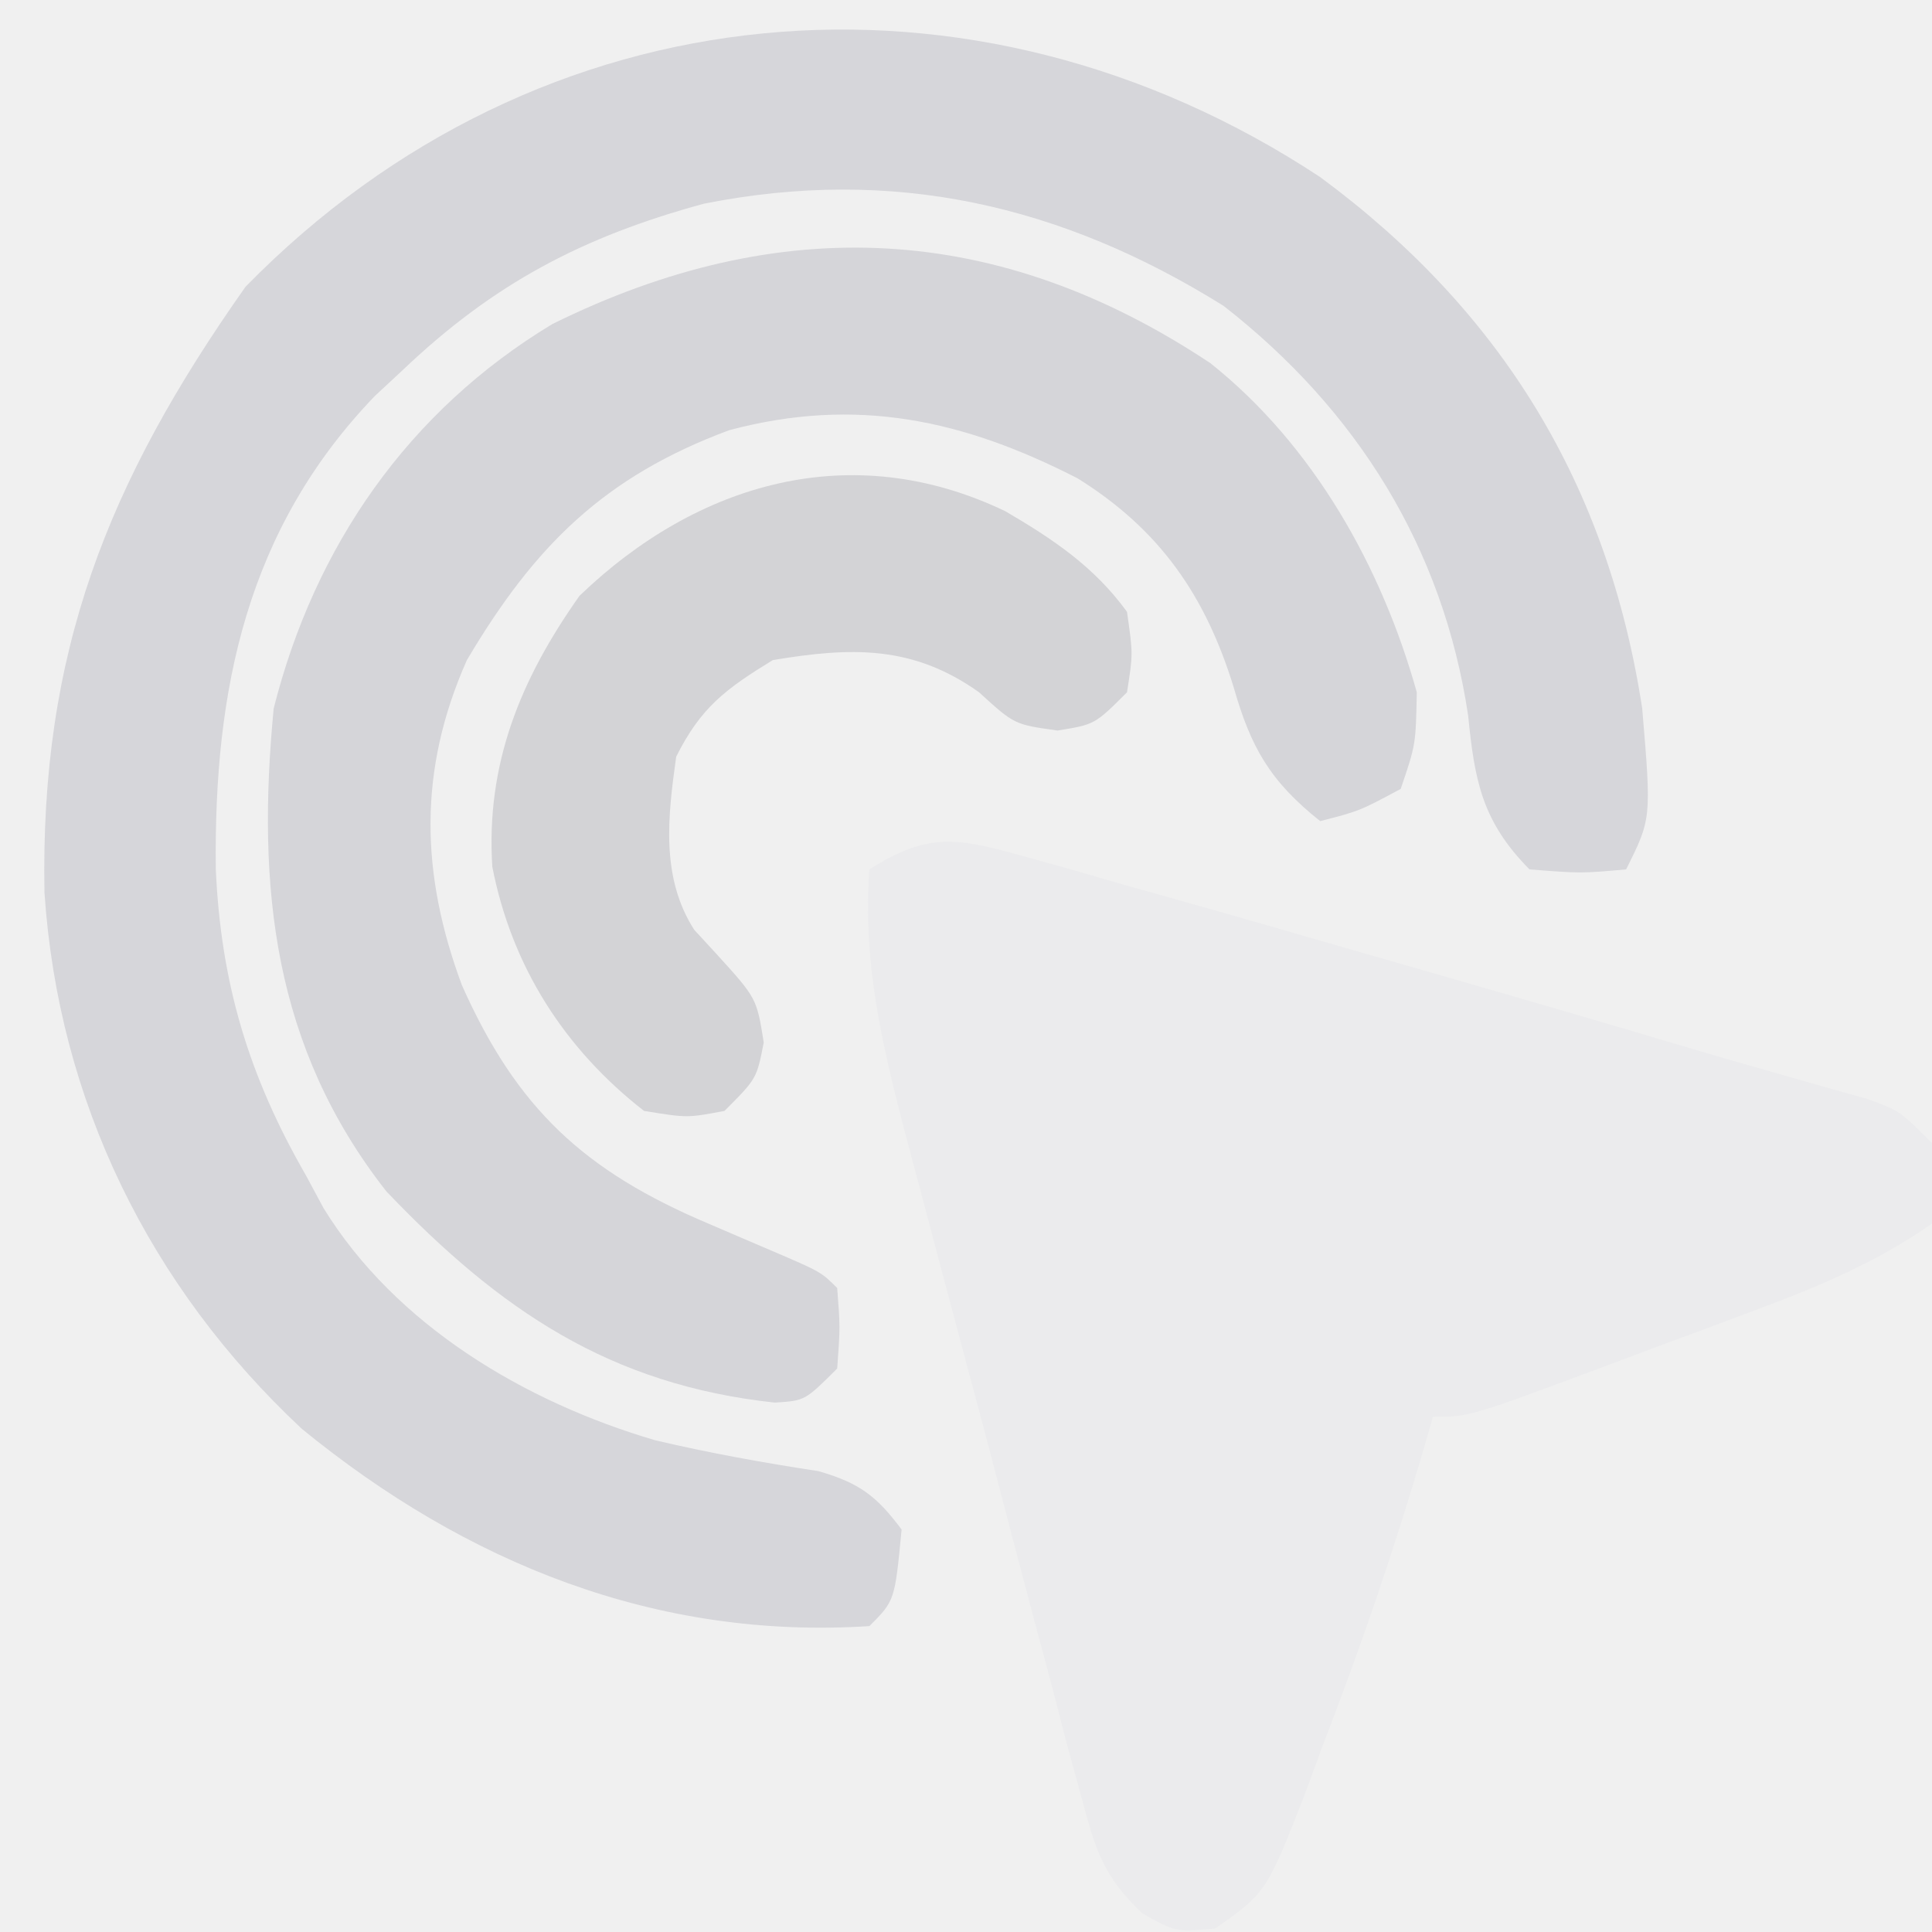
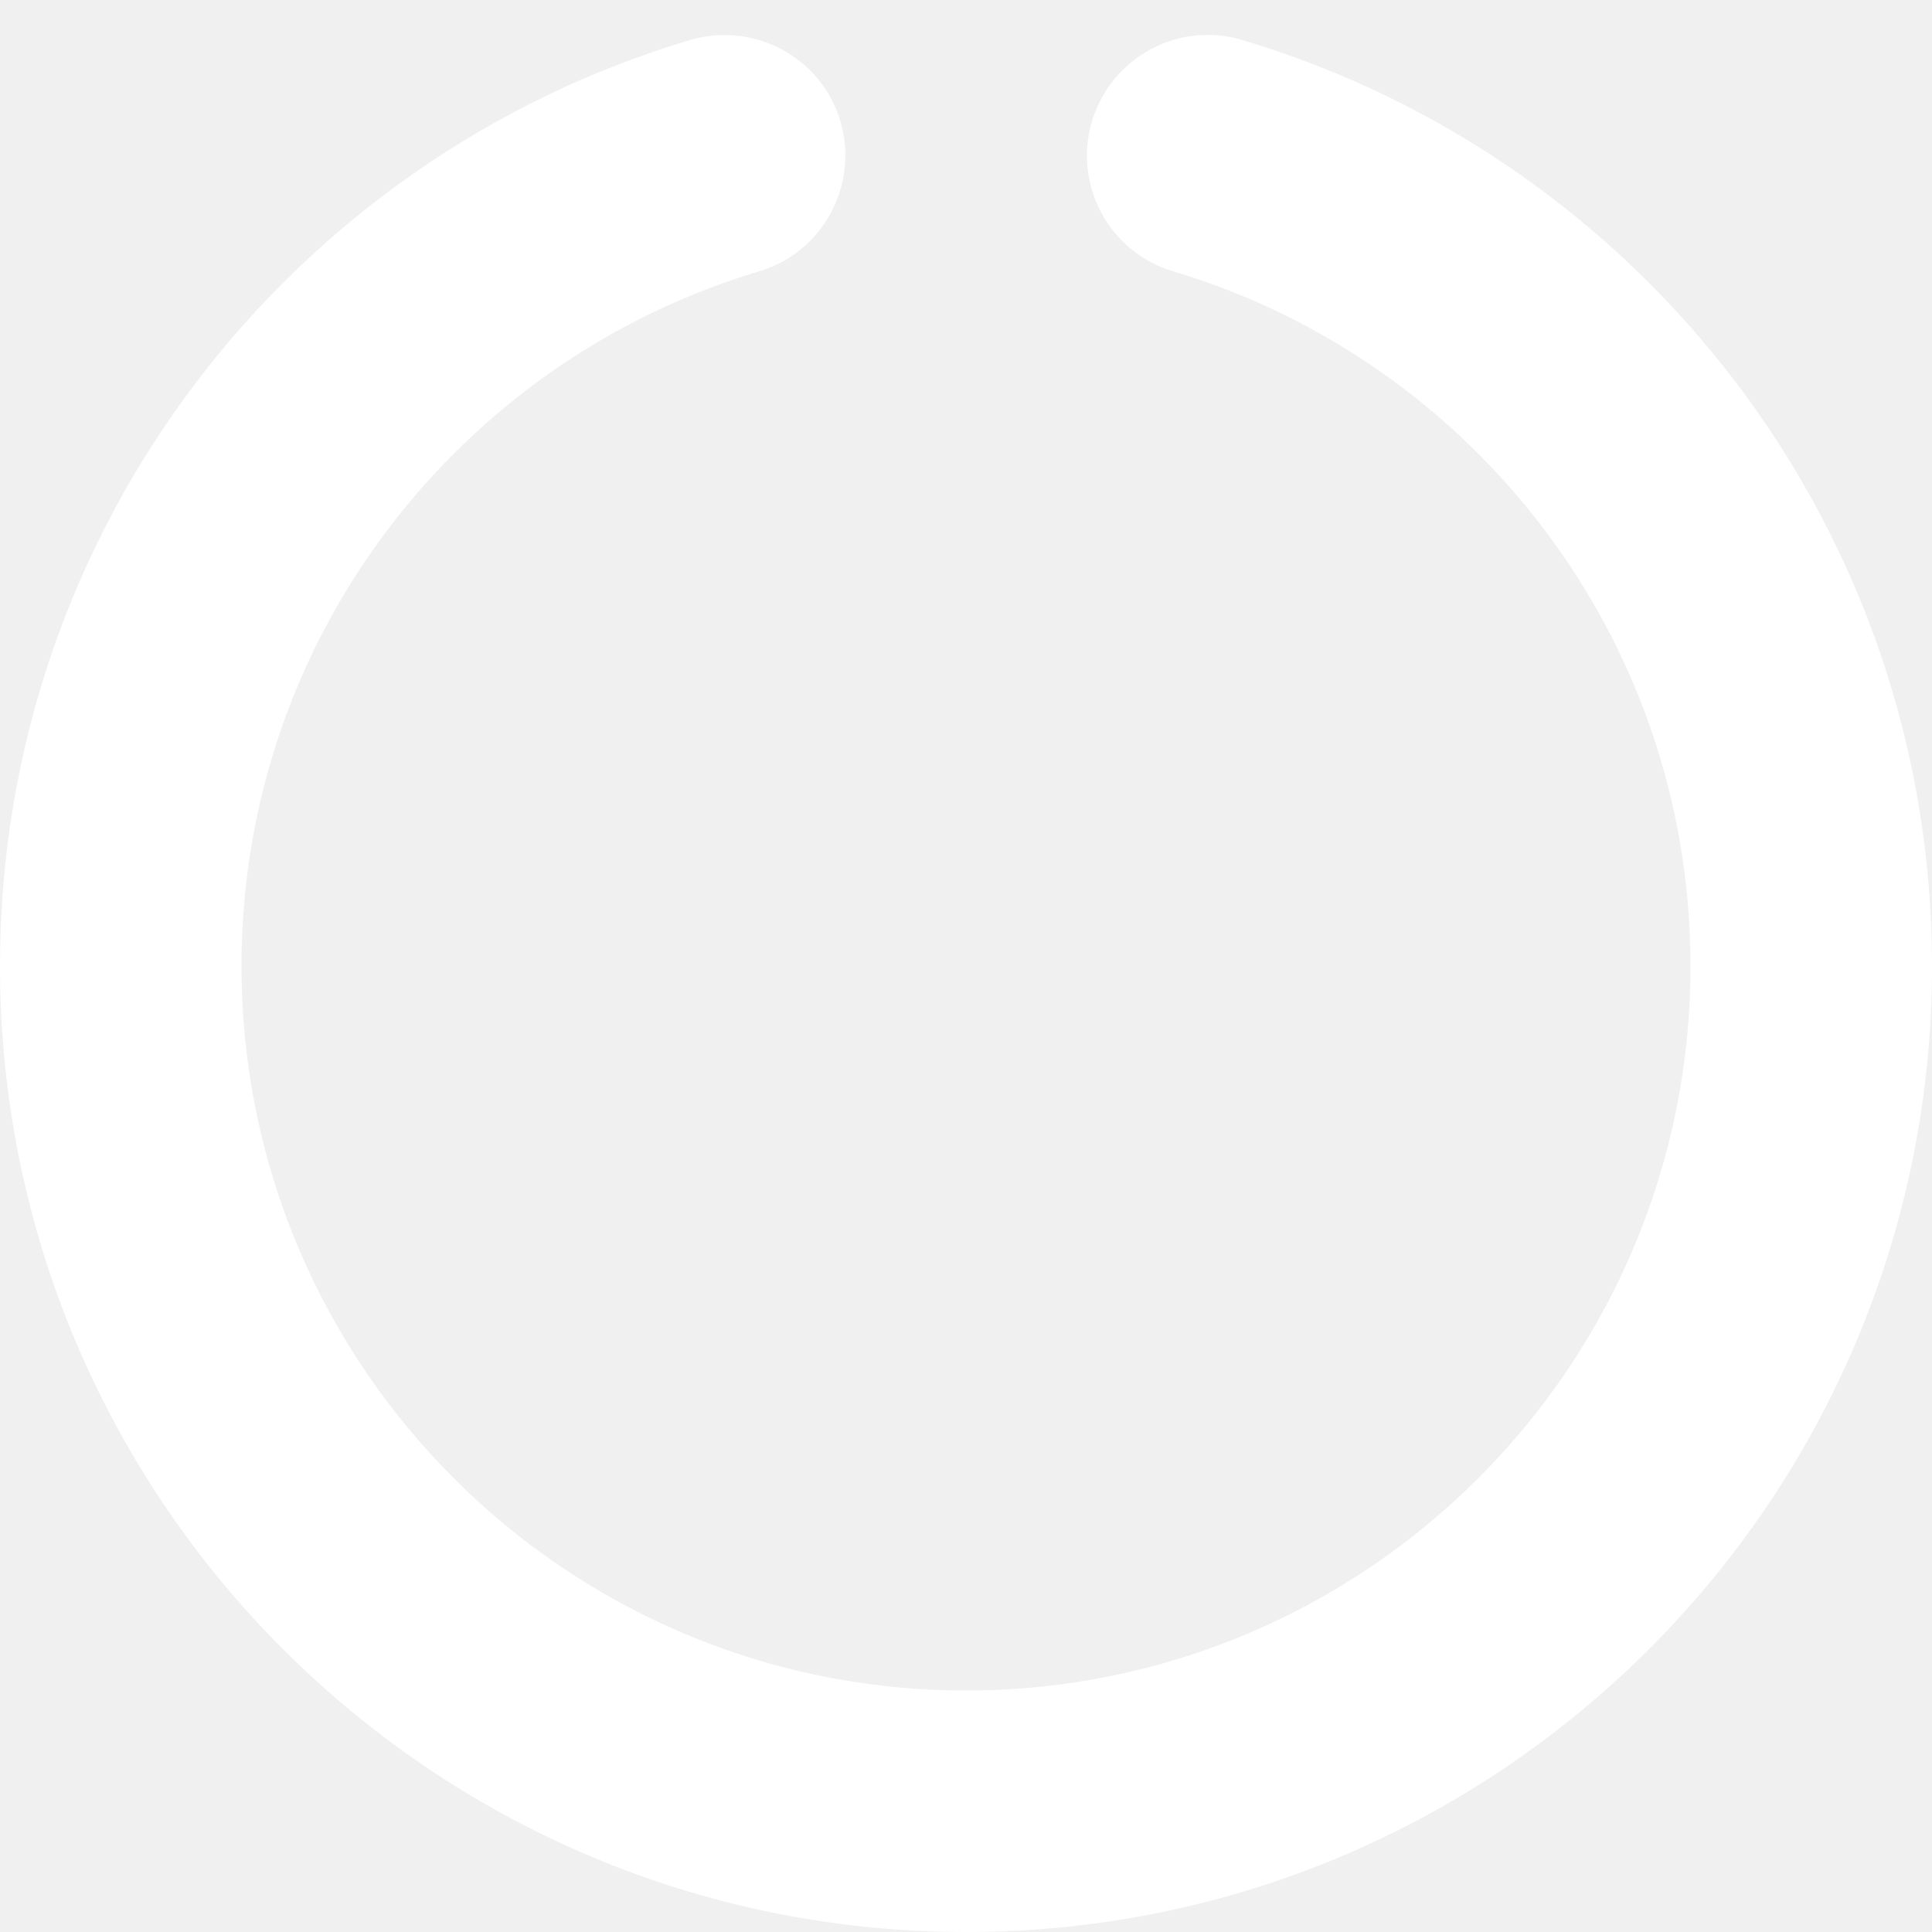
- <svg xmlns="http://www.w3.org/2000/svg" version="1.1" width="120" height="120">
-   <path d="M0 0 C1.038 0.286 2.075 0.573 3.145 0.868 C4.257 1.191 5.369 1.515 6.516 1.848 C7.664 2.17 8.813 2.492 9.996 2.823 C13.591 3.836 17.179 4.871 20.766 5.91 C21.89 6.233 23.015 6.556 24.174 6.889 C30.162 8.61 36.146 10.345 42.117 12.127 C43.942 12.667 45.77 13.193 47.602 13.709 C48.501 13.966 49.401 14.223 50.328 14.488 C51.537 14.827 51.537 14.827 52.77 15.173 C54.766 15.91 54.766 15.91 56.766 17.91 C57.203 20.348 57.203 20.348 56.766 22.91 C53.414 25.253 49.914 26.745 46.098 28.172 C45.04 28.568 43.982 28.965 42.893 29.373 C41.799 29.777 40.705 30.181 39.578 30.598 C38.473 31.013 37.367 31.429 36.229 31.857 C28.033 34.91 28.033 34.91 25.766 34.91 C25.594 35.51 25.422 36.11 25.246 36.729 C23.393 43.068 21.278 49.253 18.891 55.41 C18.564 56.302 18.238 57.194 17.902 58.113 C15.443 64.429 15.443 64.429 12.258 66.691 C9.766 66.91 9.766 66.91 7.724 65.759 C5.284 63.455 4.795 61.771 3.935 58.54 C3.635 57.442 3.335 56.343 3.025 55.212 C2.718 54.024 2.411 52.837 2.094 51.613 C1.766 50.391 1.439 49.169 1.102 47.91 C0.413 45.322 -0.271 42.734 -0.945 40.143 C-1.805 36.835 -2.686 33.534 -3.574 30.234 C-4.424 27.071 -5.258 23.905 -6.094 20.738 C-6.409 19.559 -6.725 18.379 -7.05 17.164 C-8.487 11.61 -9.652 6.654 -9.234 0.91 C-5.752 -1.313 -3.916 -1.108 0 0 Z " fill="#EBEBED" transform="translate(63.23438,53.08984)" />
-   <path d="M0 0 C11.282 8.325 17.87 19.123 20 33 C20.576 39.848 20.576 39.848 19 43 C16.188 43.25 16.188 43.25 13 43 C10.057 40.022 9.595 37.518 9.188 33.438 C7.628 23.025 2.292 14.469 -6 8 C-16.069 1.715 -26.551 -0.682 -38.277 1.652 C-45.812 3.701 -51.354 6.617 -57 12 C-57.563 12.523 -58.127 13.047 -58.707 13.586 C-66.683 21.865 -68.726 31.867 -68.596 42.982 C-68.284 50.061 -66.552 55.833 -63 62 C-62.639 62.672 -62.278 63.343 -61.906 64.035 C-57.411 71.339 -49.381 76.086 -41.305 78.457 C-37.95 79.247 -34.571 79.856 -31.164 80.375 C-28.639 81.104 -27.565 81.903 -26 84 C-26.421 88.421 -26.421 88.421 -28 90 C-41.237 90.854 -53.037 86.094 -63.25 77.75 C-72.716 68.905 -78.374 57.375 -79.238 44.434 C-79.515 29.541 -75.335 18.974 -66.75 6.812 C-48.477 -11.876 -21.517 -14.199 0 0 Z " fill="#D6D6DA" transform="translate(82,11)" />
-   <path d="M0 0 C6.399 5.101 10.628 12.636 12.812 20.438 C12.75 23.688 12.75 23.688 11.812 26.438 C9.25 27.812 9.25 27.812 6.812 28.438 C3.697 25.966 2.5 23.853 1.438 20.125 C-0.313 14.434 -3.149 10.331 -8.25 7.152 C-15.366 3.503 -22 2.058 -29.891 4.156 C-37.635 7.031 -41.977 11.323 -46.188 18.438 C-49.222 25.266 -49.074 31.694 -46.5 38.625 C-43.082 46.307 -38.897 50.173 -31.188 53.438 C-30.516 53.726 -29.844 54.015 -29.152 54.312 C-28.525 54.581 -27.897 54.849 -27.25 55.125 C-24.188 56.438 -24.188 56.438 -23.188 57.438 C-23 59.875 -23 59.875 -23.188 62.438 C-25.188 64.438 -25.188 64.438 -27.07 64.555 C-37.293 63.451 -44.134 58.827 -51.188 51.438 C-58.218 42.479 -59.259 32.567 -58.188 21.438 C-55.641 11.357 -49.825 2.958 -40.875 -2.438 C-26.751 -9.415 -13.189 -8.776 0 0 Z " fill="#D5D5D9" transform="translate(75.1875,22.5625)" />
-   <path d="M0 0 C2.966 1.736 5.518 3.439 7.562 6.25 C7.938 8.875 7.938 8.875 7.562 11.25 C5.562 13.25 5.562 13.25 3.25 13.625 C0.562 13.25 0.562 13.25 -1.625 11.25 C-5.738 8.325 -9.537 8.429 -14.438 9.25 C-17.372 11.046 -18.91 12.194 -20.438 15.25 C-20.959 18.974 -21.406 22.733 -19.32 26 C-18.864 26.495 -18.408 26.99 -17.938 27.5 C-15.438 30.25 -15.438 30.25 -15 33 C-15.438 35.25 -15.438 35.25 -17.438 37.25 C-19.75 37.688 -19.75 37.688 -22.438 37.25 C-27.395 33.381 -30.655 28.265 -31.859 22.086 C-32.266 15.693 -30.103 10.424 -26.438 5.25 C-19.129 -1.774 -9.555 -4.58 0 0 Z " fill="#D3D3D6" transform="translate(62.4375,31.75)" />
+ <svg xmlns="http://www.w3.org/2000/svg" viewBox="0 0 512 512">
+   <path fill="#ffffff" d="M222.7 32.1c5 16.9-4.6 34.8-21.5 39.8C121.8 95.6 64 169.1 64 256c0 106 86 192 192 192s192-86 192-192c0-86.9-57.8-160.4-137.1-184.1c-16.9-5-26.6-22.9-21.5-39.8s22.9-26.6 39.8-21.5C434.9 42.1 512 140 512 256c0 141.4-114.6 256-256 256S0 397.4 0 256C0 140 77.1 42.1 182.9 10.6c16.9-5 34.8 4.6 39.8 21.5z" />
</svg>
